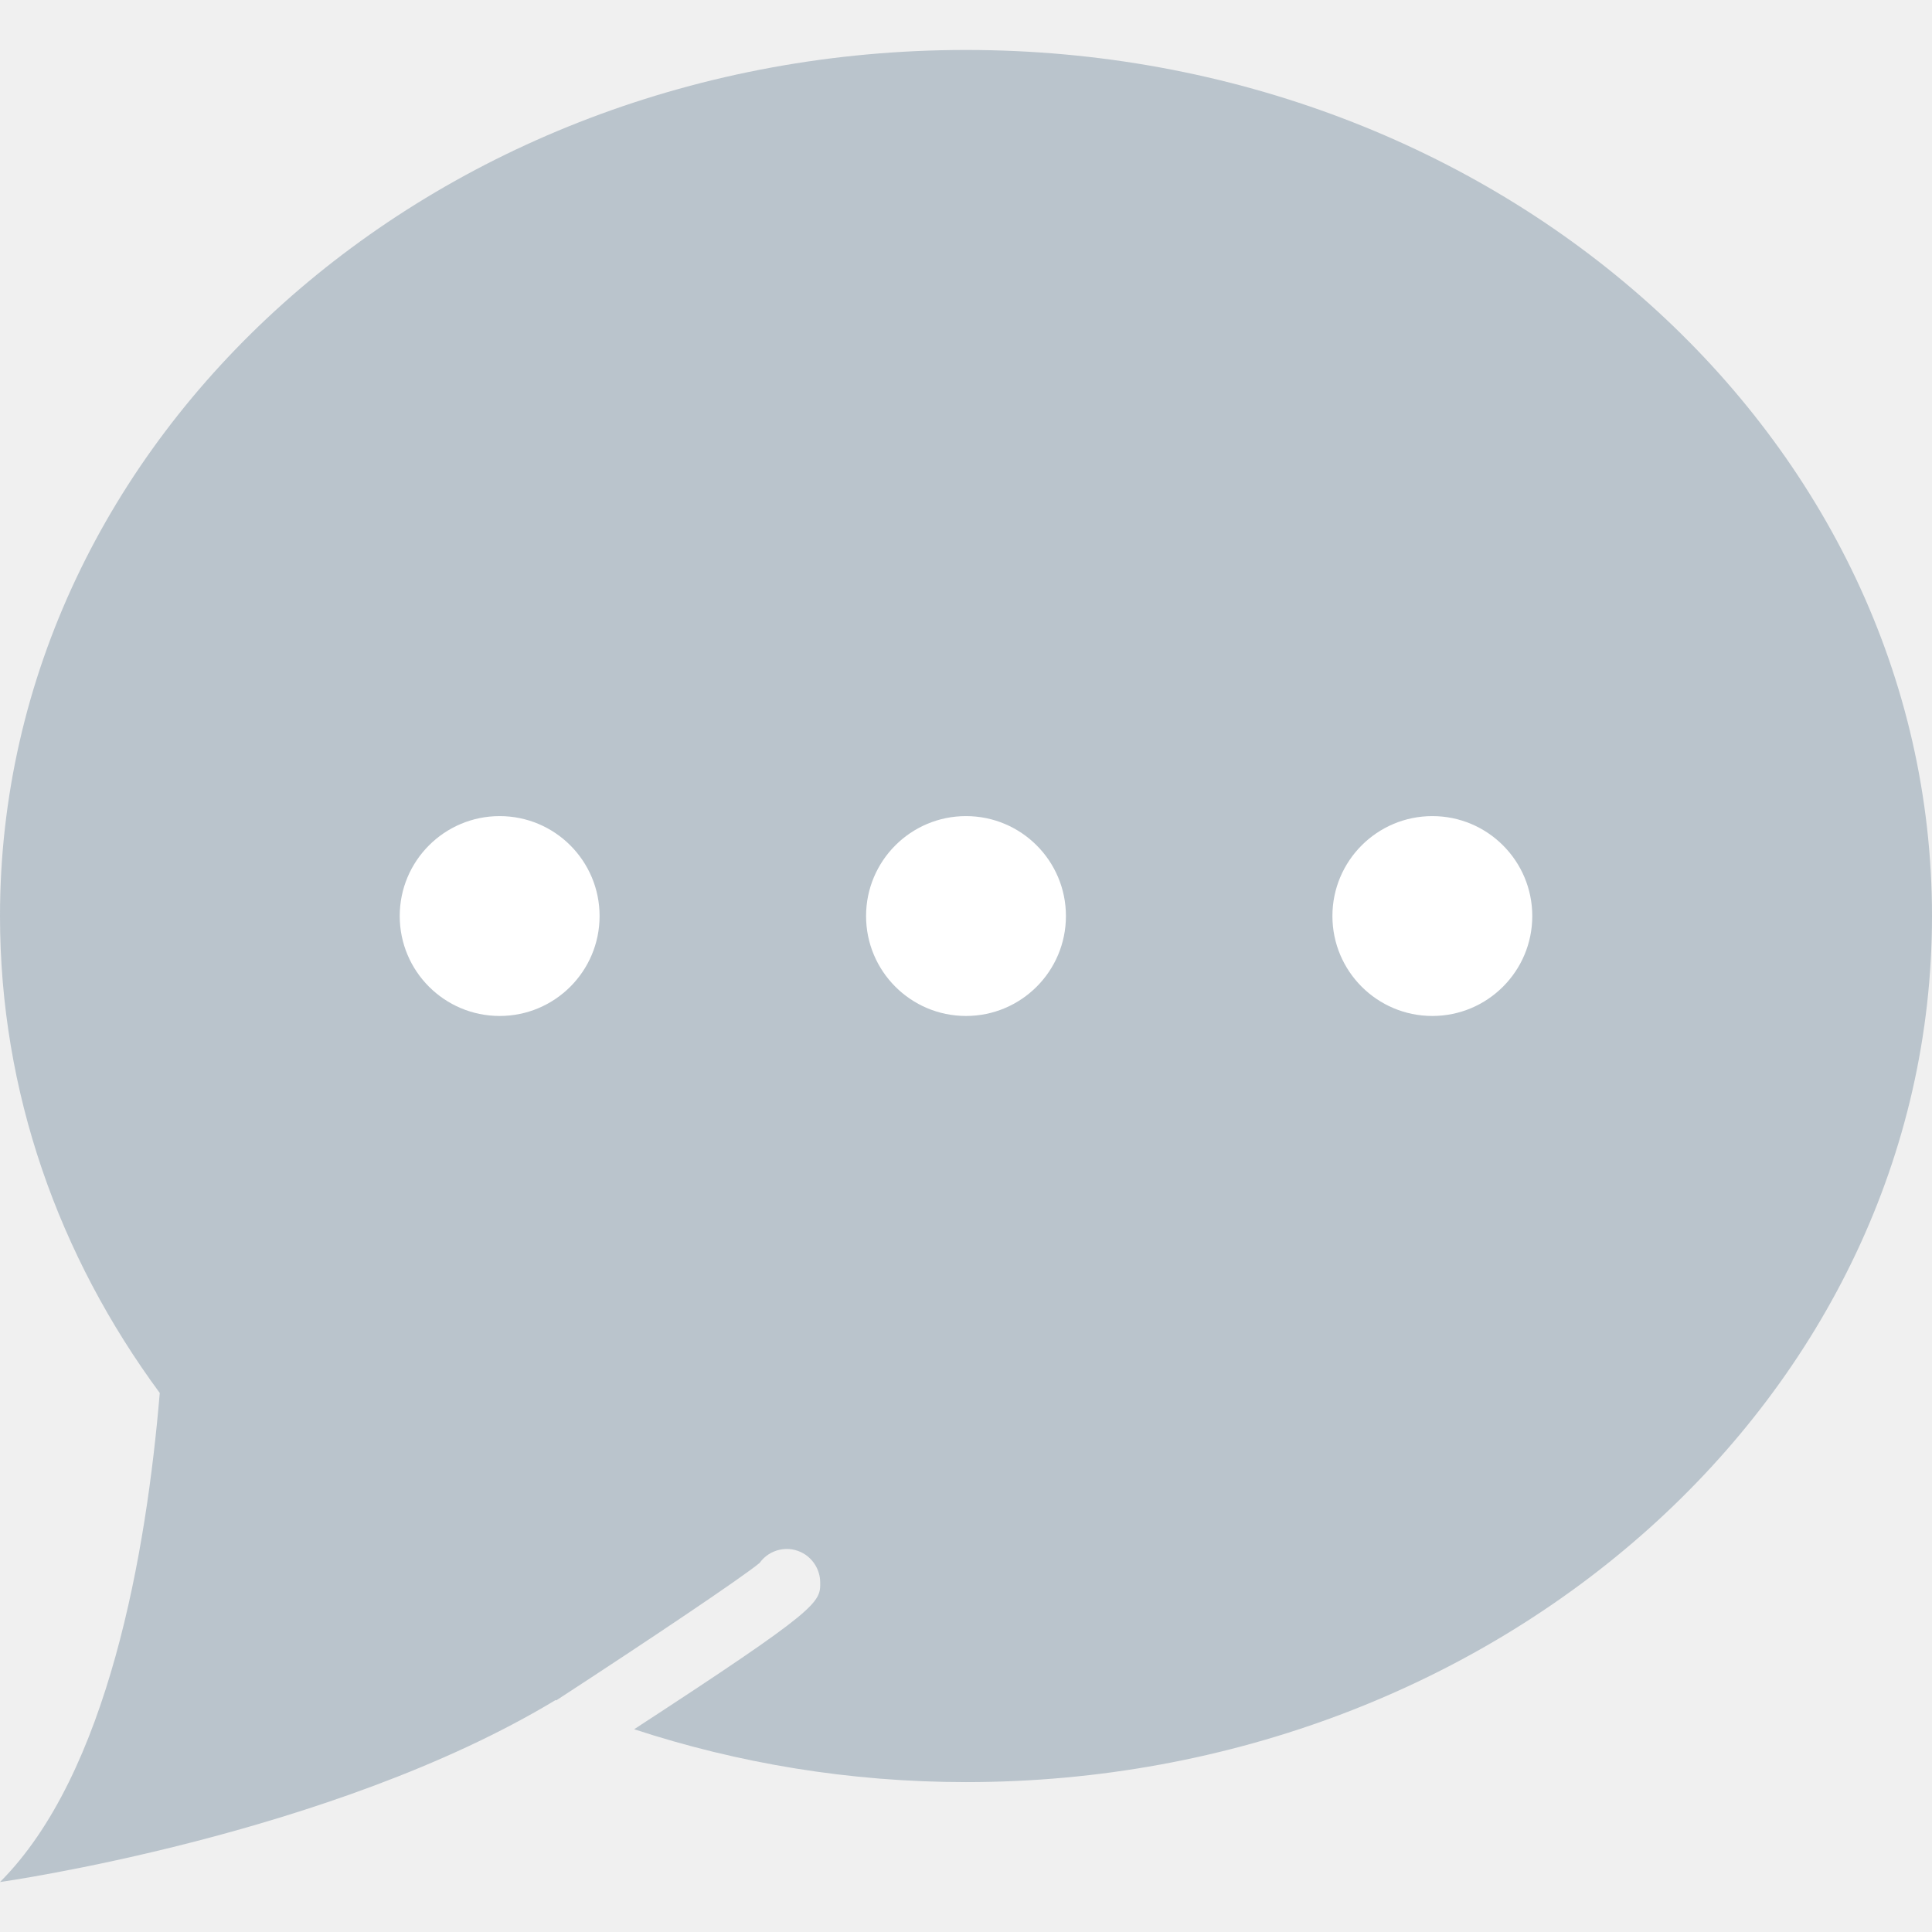
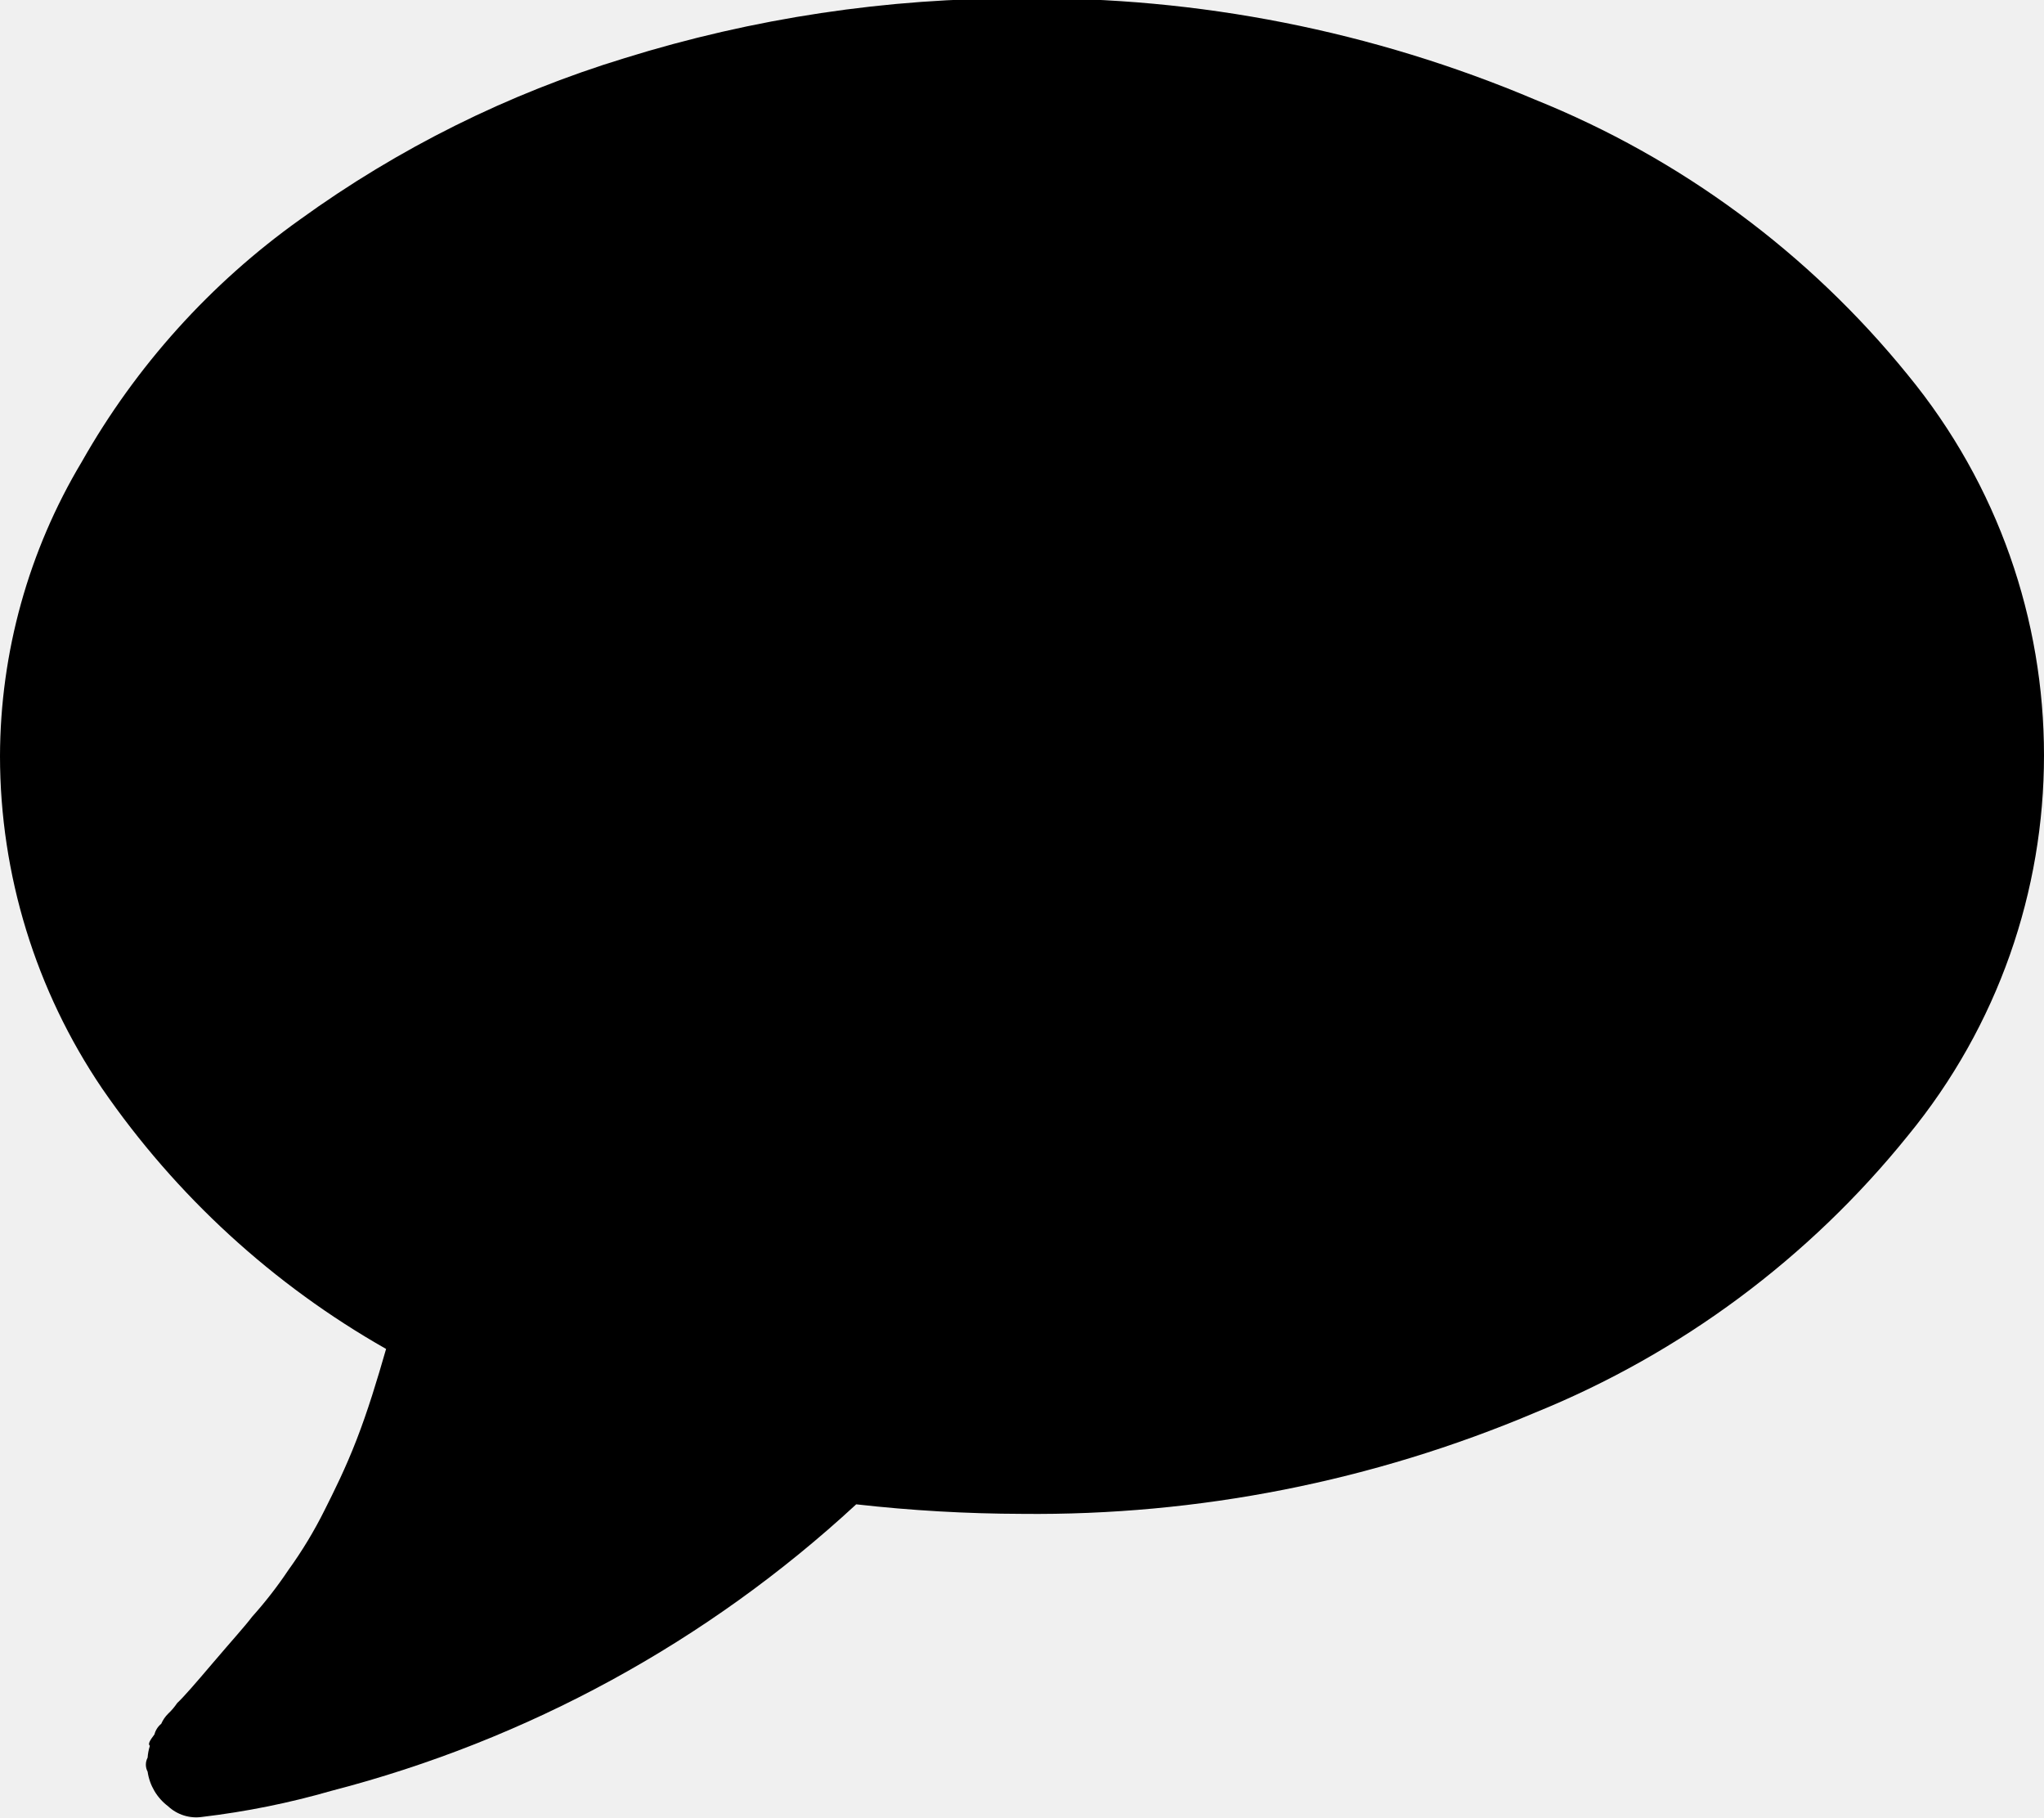
- <svg xmlns="http://www.w3.org/2000/svg" version="1.1" id="Capa_1" x="0px" y="0px" viewBox="0 0 58 58" style="enable-background:new 0 0 58 58;" xml:space="preserve">
-   <g>
-     <path style="fill:#bac4cc;" d="M29,1.5c-16.016,0-29,11.641-29,26c0,5.292,1.768,10.211,4.796,14.318   C4.398,46.563,3.254,53.246,0,56.5c0,0,9.943-1.395,16.677-5.462c0.007,0.003,0.015,0.006,0.022,0.009   c2.764-1.801,5.532-3.656,6.105-4.126c0.3-0.421,0.879-0.548,1.33-0.277c0.296,0.178,0.483,0.503,0.489,0.848   c0.01,0.622-0.005,0.784-5.585,4.421C22.146,52.933,25.498,53.5,29,53.5c16.016,0,29-11.641,29-26S45.016,1.5,29,1.5z" />
-     <circle style="fill:#FFFFFF;" cx="15" cy="27.5" r="3" />
-     <circle style="fill:#FFFFFF;" cx="29" cy="27.5" r="3" />
-     <circle style="fill:#FFFFFF;" cx="43" cy="27.5" r="3" />
-   </g>
-   <g>
- </g>
-   <g>
- </g>
-   <g>
- </g>
-   <g>
- </g>
-   <g>
- </g>
-   <g>
- </g>
-   <g>
- </g>
-   <g>
- </g>
-   <g>
- </g>
-   <g>
- </g>
-   <g>
- </g>
-   <g>
- </g>
-   <g>
- </g>
-   <g>
- </g>
-   <g>
- </g>
+ <svg xmlns="http://www.w3.org/2000/svg" width="9" height="8" viewBox="0 0 9 8">
+   <defs>
+     <style>
+       .cls-1 {
+         fill-rule: evenodd;
+       }
+     </style>
+   </defs>
+   <path id="comment" class="cls-1" d="M1119.76,292.439a5.644,5.644,0,0,0-2.26-.446,5.817,5.817,0,0,0-1.75.263,4.856,4.856,0,0,0-1.43.711,3.314,3.314,0,0,0-.96,1.066,2.534,2.534,0,0,0-.36,1.295,2.611,2.611,0,0,0,.45,1.464,3.786,3.786,0,0,0,1.25,1.146c-0.04.139-.08,0.271-0.13,0.4s-0.1.228-.14,0.308a1.884,1.884,0,0,1-.16.265,1.846,1.846,0,0,1-.16.206c-0.03.04-.09,0.106-0.17,0.2s-0.13.152-.16,0.18a0.272,0.272,0,0,1-.04.047,0.14,0.14,0,0,0-.03.044,0.089,0.089,0,0,0-.03.047c-0.02.026-.03,0.043-0.02,0.05a0.216,0.216,0,0,0-.01.052,0.066,0.066,0,0,0,0,.062v0a0.232,0.232,0,0,0,.09.152,0.181,0.181,0,0,0,.15.047,3.569,3.569,0,0,0,.57-0.115,5.394,5.394,0,0,0,2.31-1.261,6.651,6.651,0,0,0,.73.042,5.644,5.644,0,0,0,2.26-.446A4.078,4.078,0,0,0,1121.4,297a2.638,2.638,0,0,0,0-3.35A4.068,4.068,0,0,0,1119.76,292.439Z" transform="translate(-1113 -292)" />
</svg>
